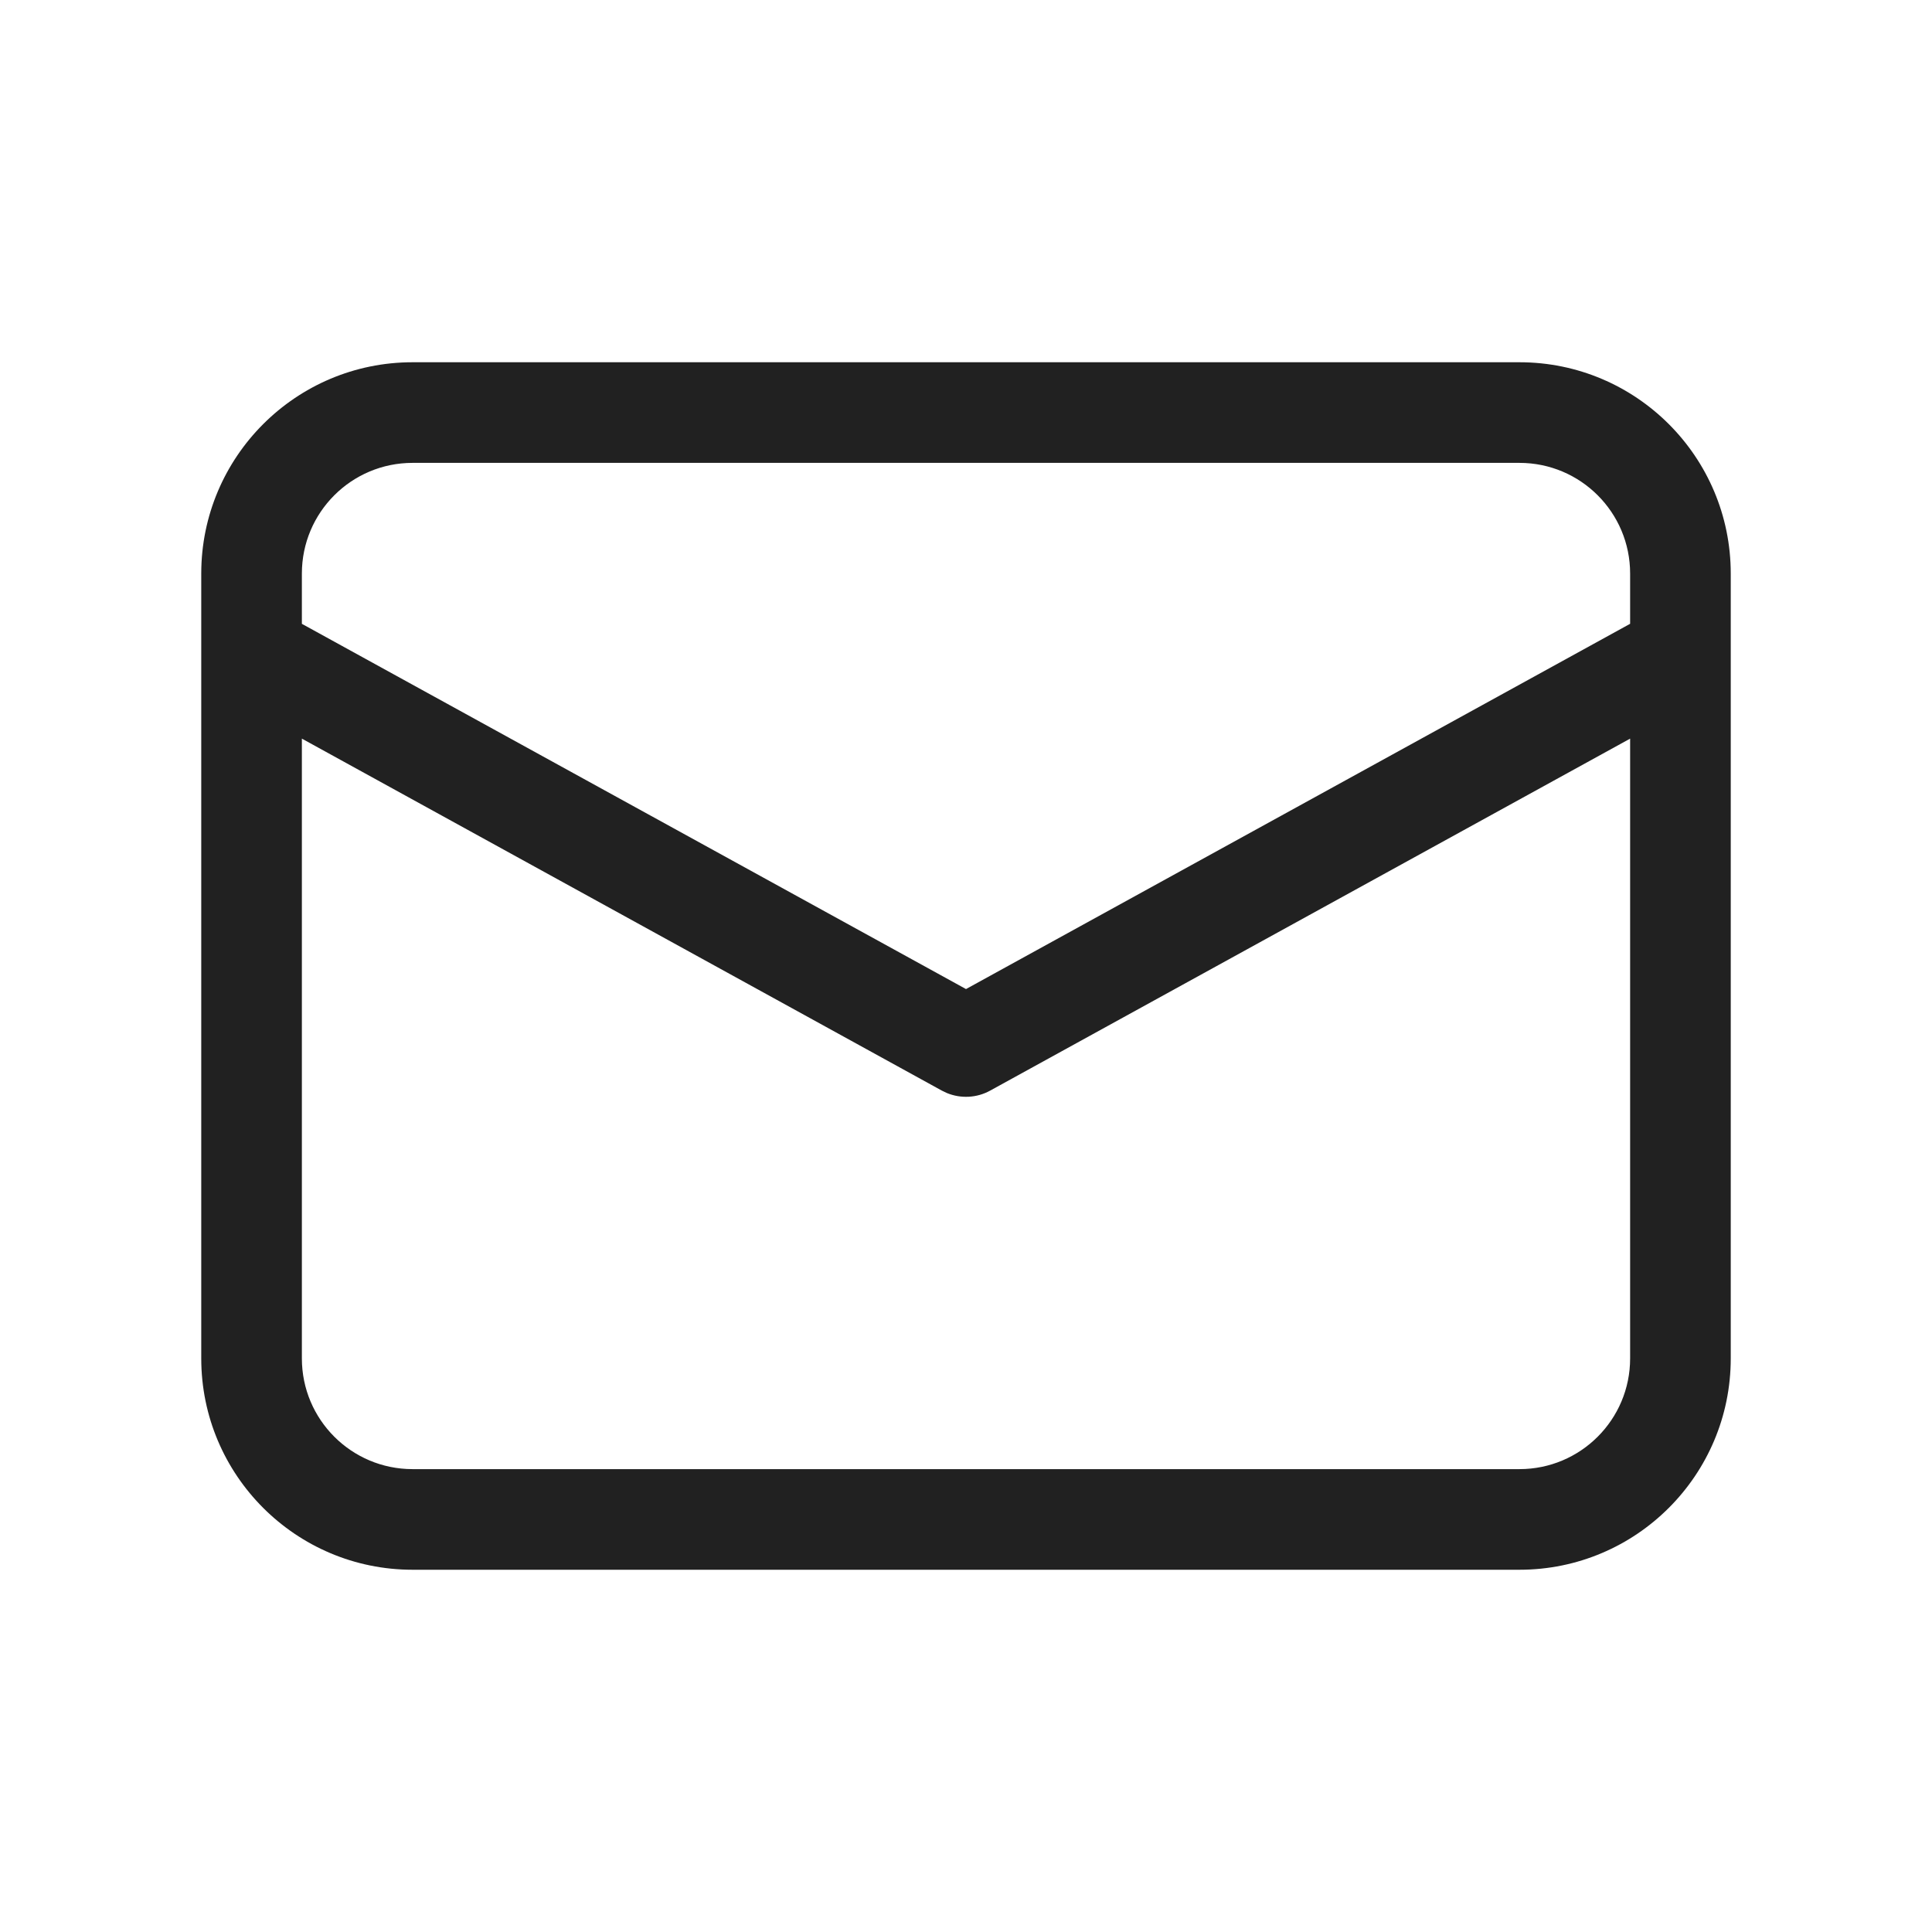
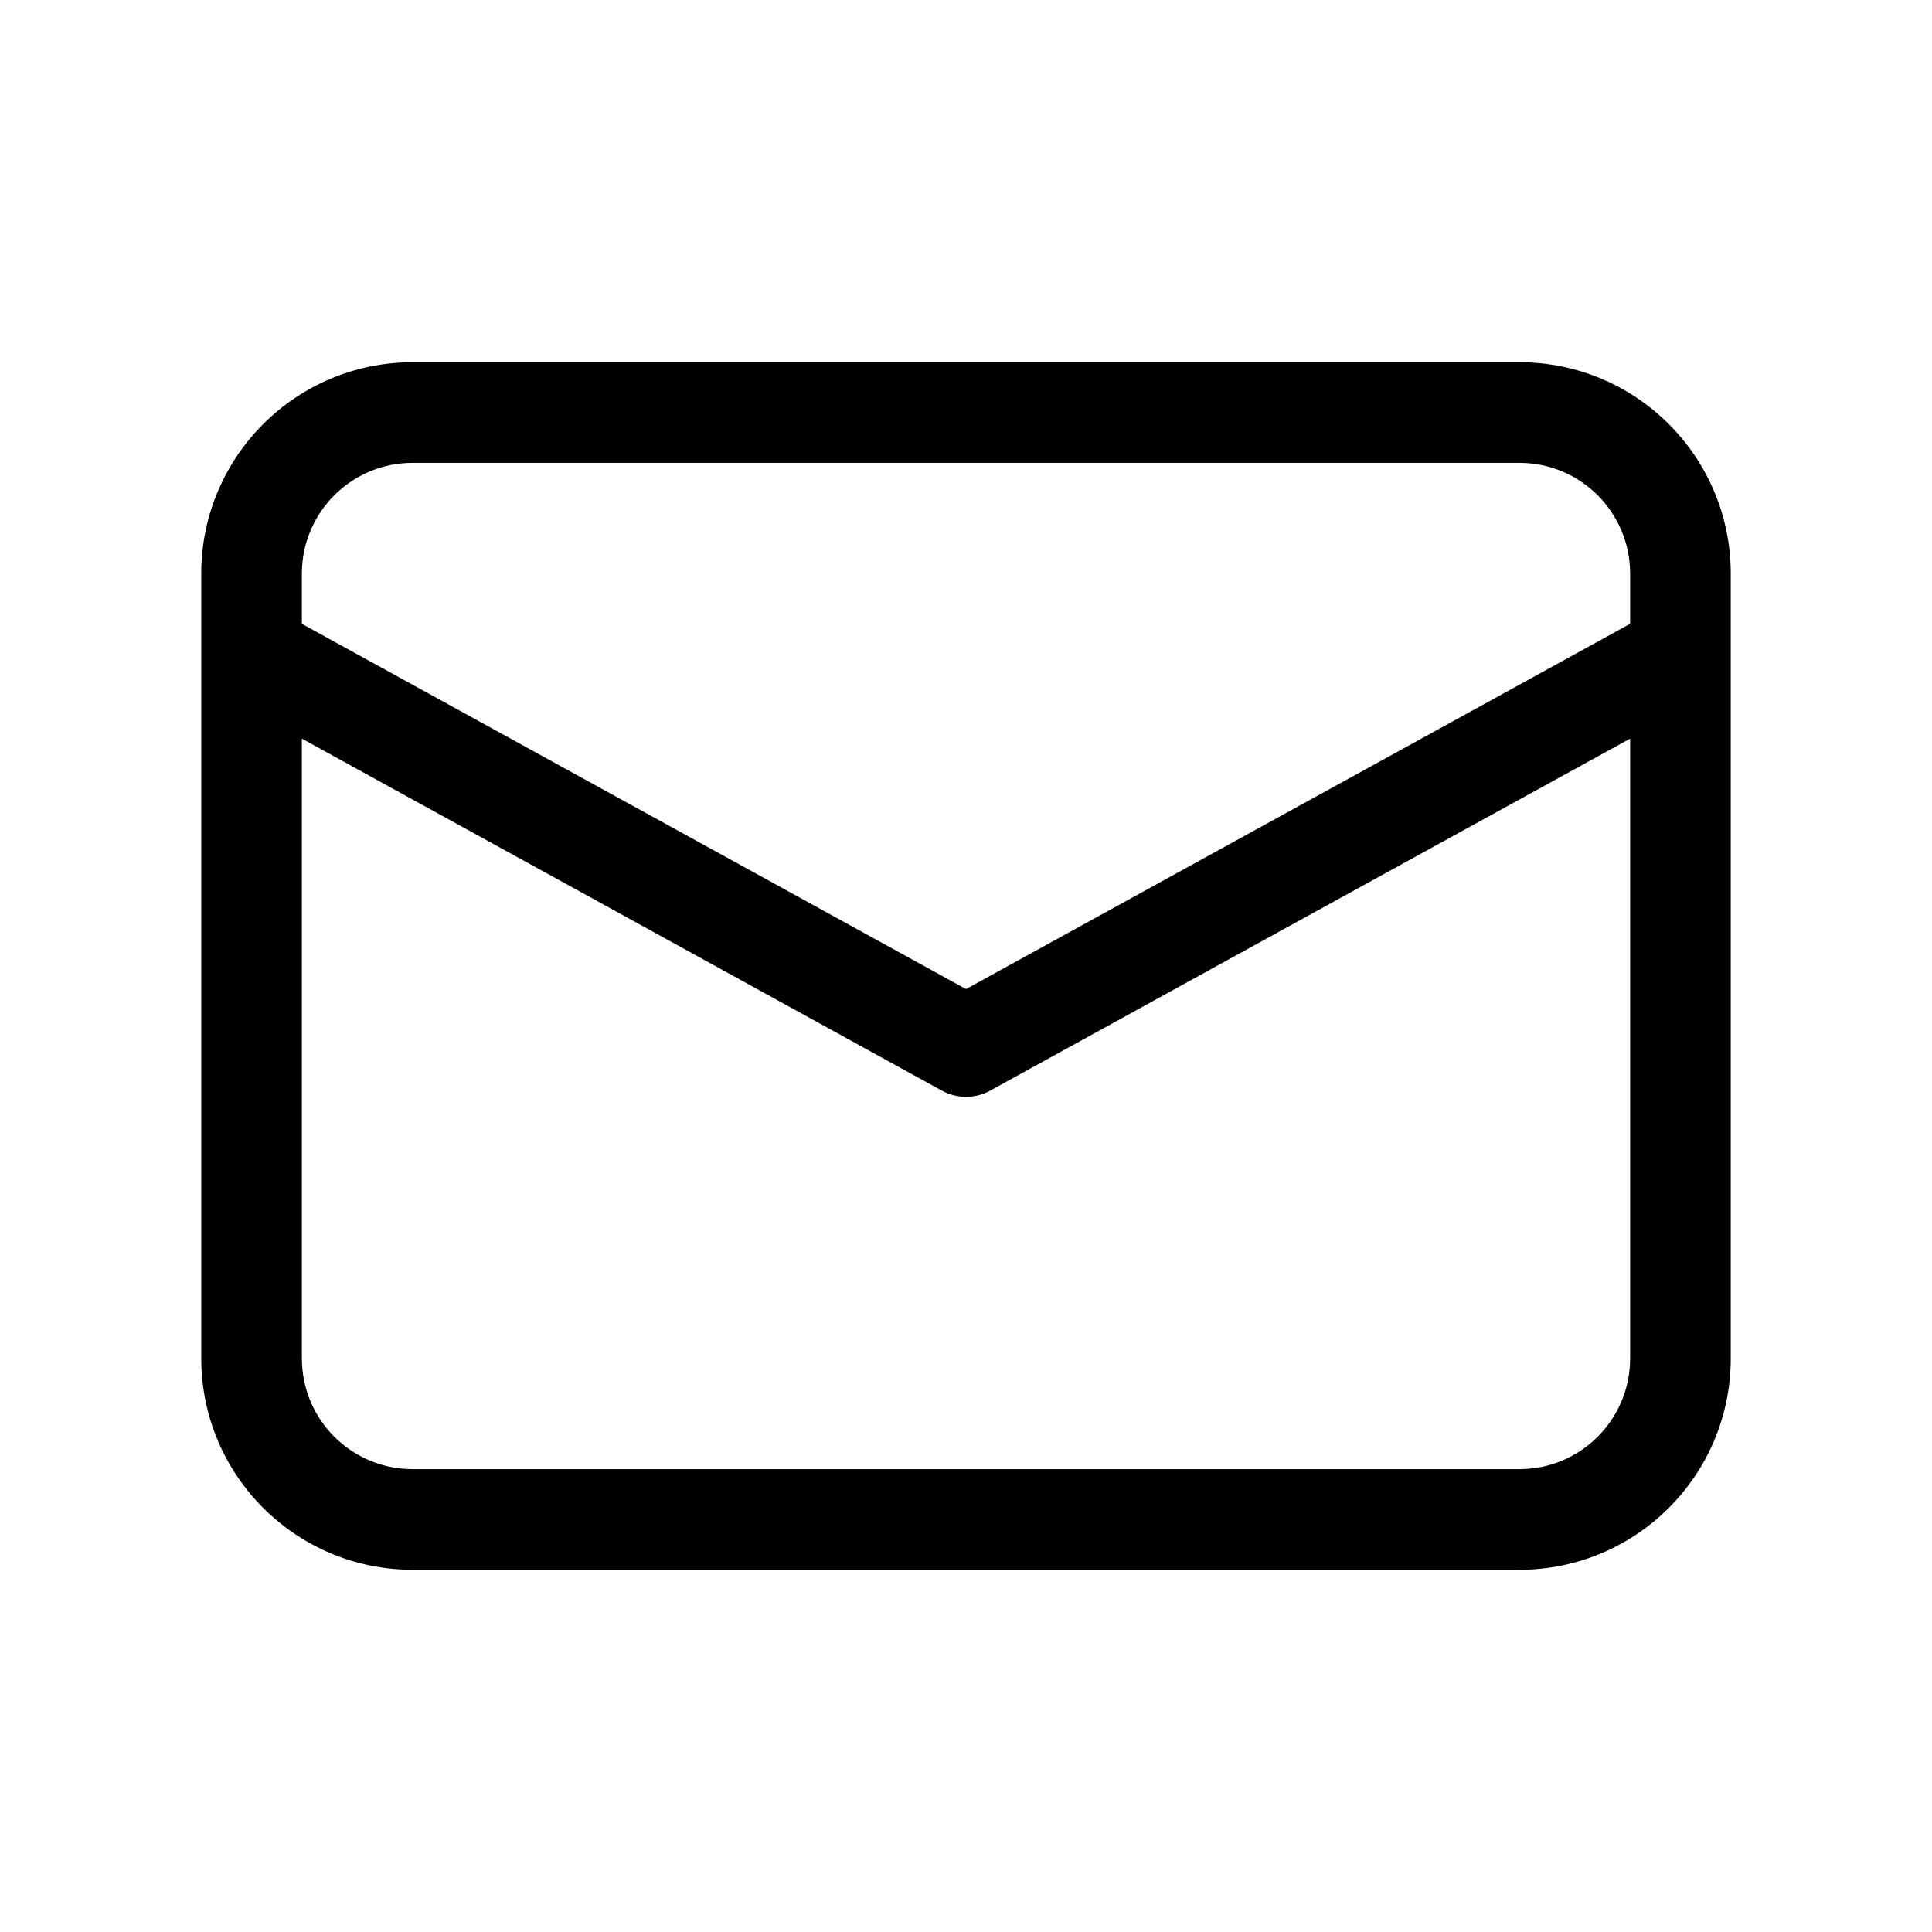
- <svg xmlns="http://www.w3.org/2000/svg" width="800px" height="800px" viewBox="0 0 48 48" version="1.1">
-   <g id="🔍-Product-Icons" stroke="none" stroke-width="1" fill="none" fill-rule="evenodd">
-     <g id="ic_fluent_mail_48_regular" fill="#212121" fill-rule="nonzero">
-       <path d="M37.75,9 C40.649,9 43,11.351 43,14.25 L43,33.75 C43,36.649 40.649,39 37.75,39 L10.25,39 C7.351,39 5,36.649 5,33.75 L5,14.25 C5,11.351 7.351,9 10.25,9 L37.75,9 Z M40.5,18.351 L24.602,27.095 C24.269,27.279 23.873,27.299 23.525,27.156 L23.398,27.095 L7.5,18.351 L7.5,33.75 C7.5,35.269 8.731,36.5 10.25,36.5 L37.75,36.5 C39.269,36.5 40.5,35.269 40.5,33.75 L40.5,18.351 Z M37.75,11.5 L10.25,11.5 C8.731,11.5 7.5,12.731 7.5,14.25 L7.5,15.499 L24,24.573 L40.5,15.498 L40.5,14.25 C40.5,12.731 39.269,11.5 37.75,11.5 Z" id="🎨-Color">
- 
- </path>
-     </g>
-   </g>
+ <svg viewBox="0 0 48 48">
+   <path d="M37.75,9 C40.649,9 43,11.351 43,14.25 L43,33.75 C43,36.649 40.649,39 37.75,39 L10.25,39 C7.351,39 5,36.649 5,33.75 L5,14.25 C5,11.351 7.351,9 10.25,9 L37.75,9 Z M40.5,18.351 L24.602,27.095 C24.269,27.279 23.873,27.299 23.525,27.156 L23.398,27.095 L7.5,18.351 L7.5,33.75 C7.5,35.269 8.731,36.5 10.25,36.5 L37.75,36.5 C39.269,36.5 40.5,35.269 40.5,33.75 L40.5,18.351 Z M37.75,11.5 L10.25,11.5 C8.731,11.5 7.5,12.731 7.5,14.25 L7.5,15.499 L24,24.573 L40.5,15.498 L40.5,14.25 C40.5,12.731 39.269,11.5 37.75,11.5 Z" />
</svg>
